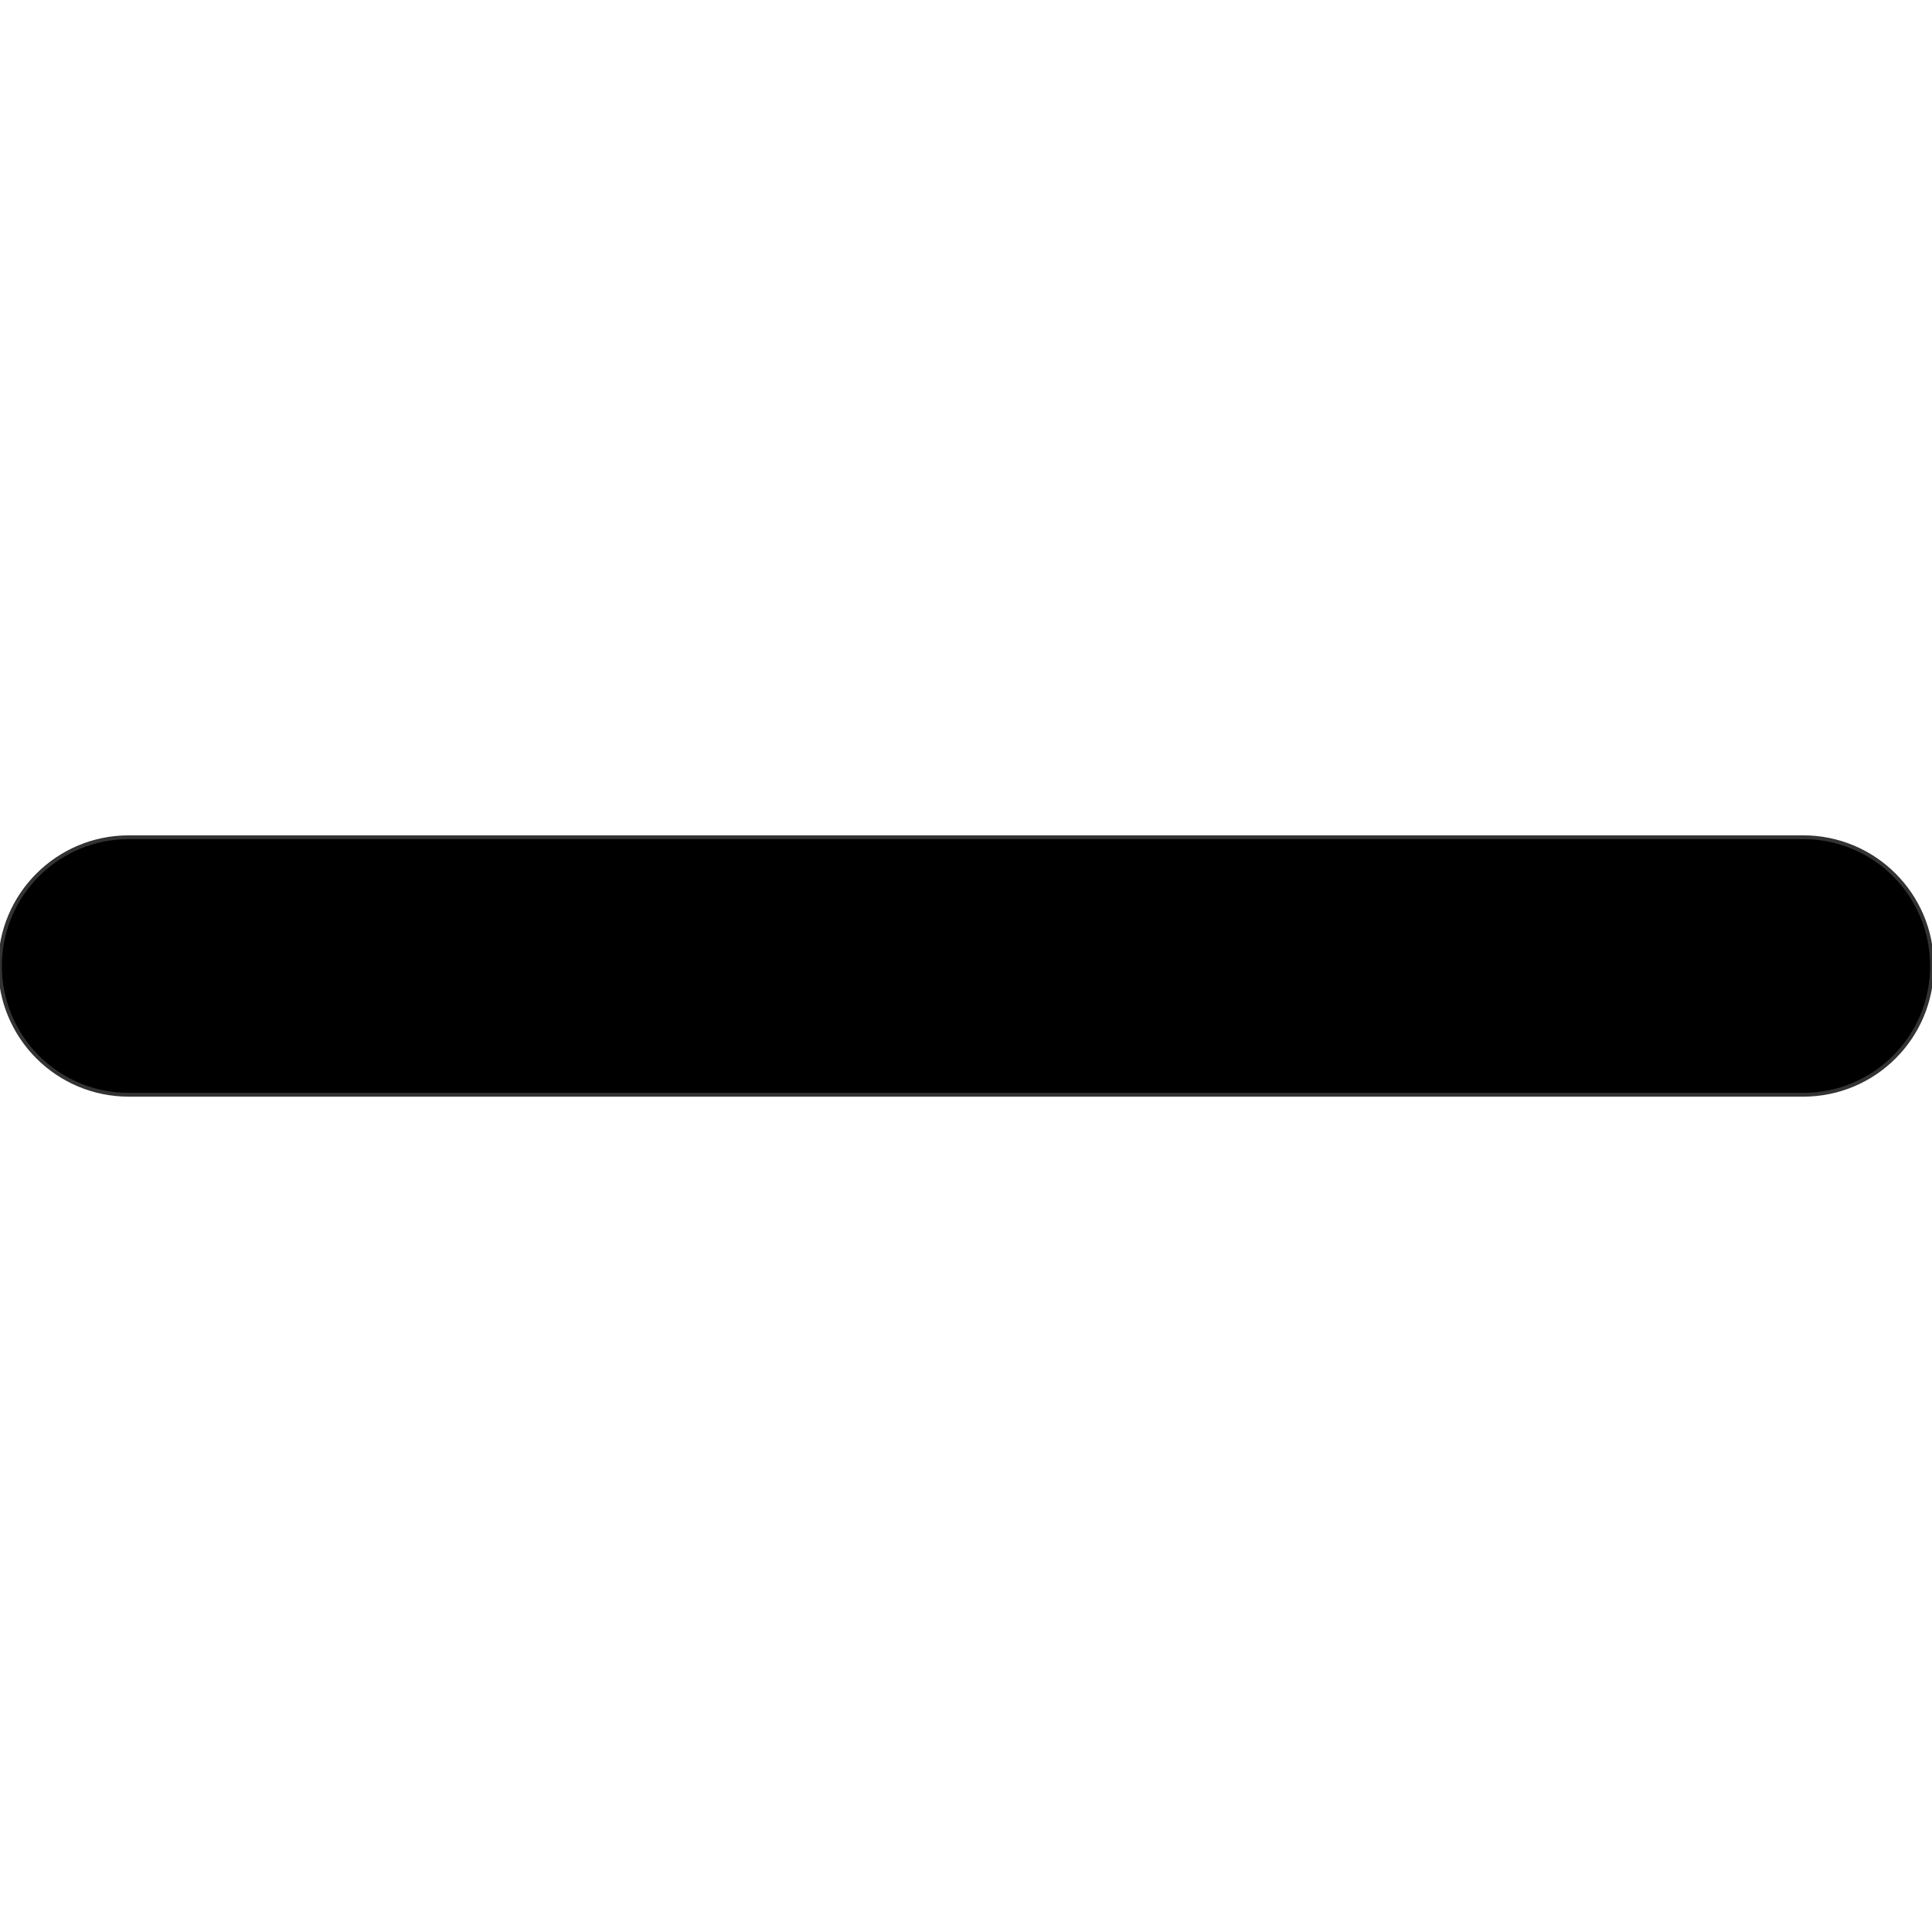
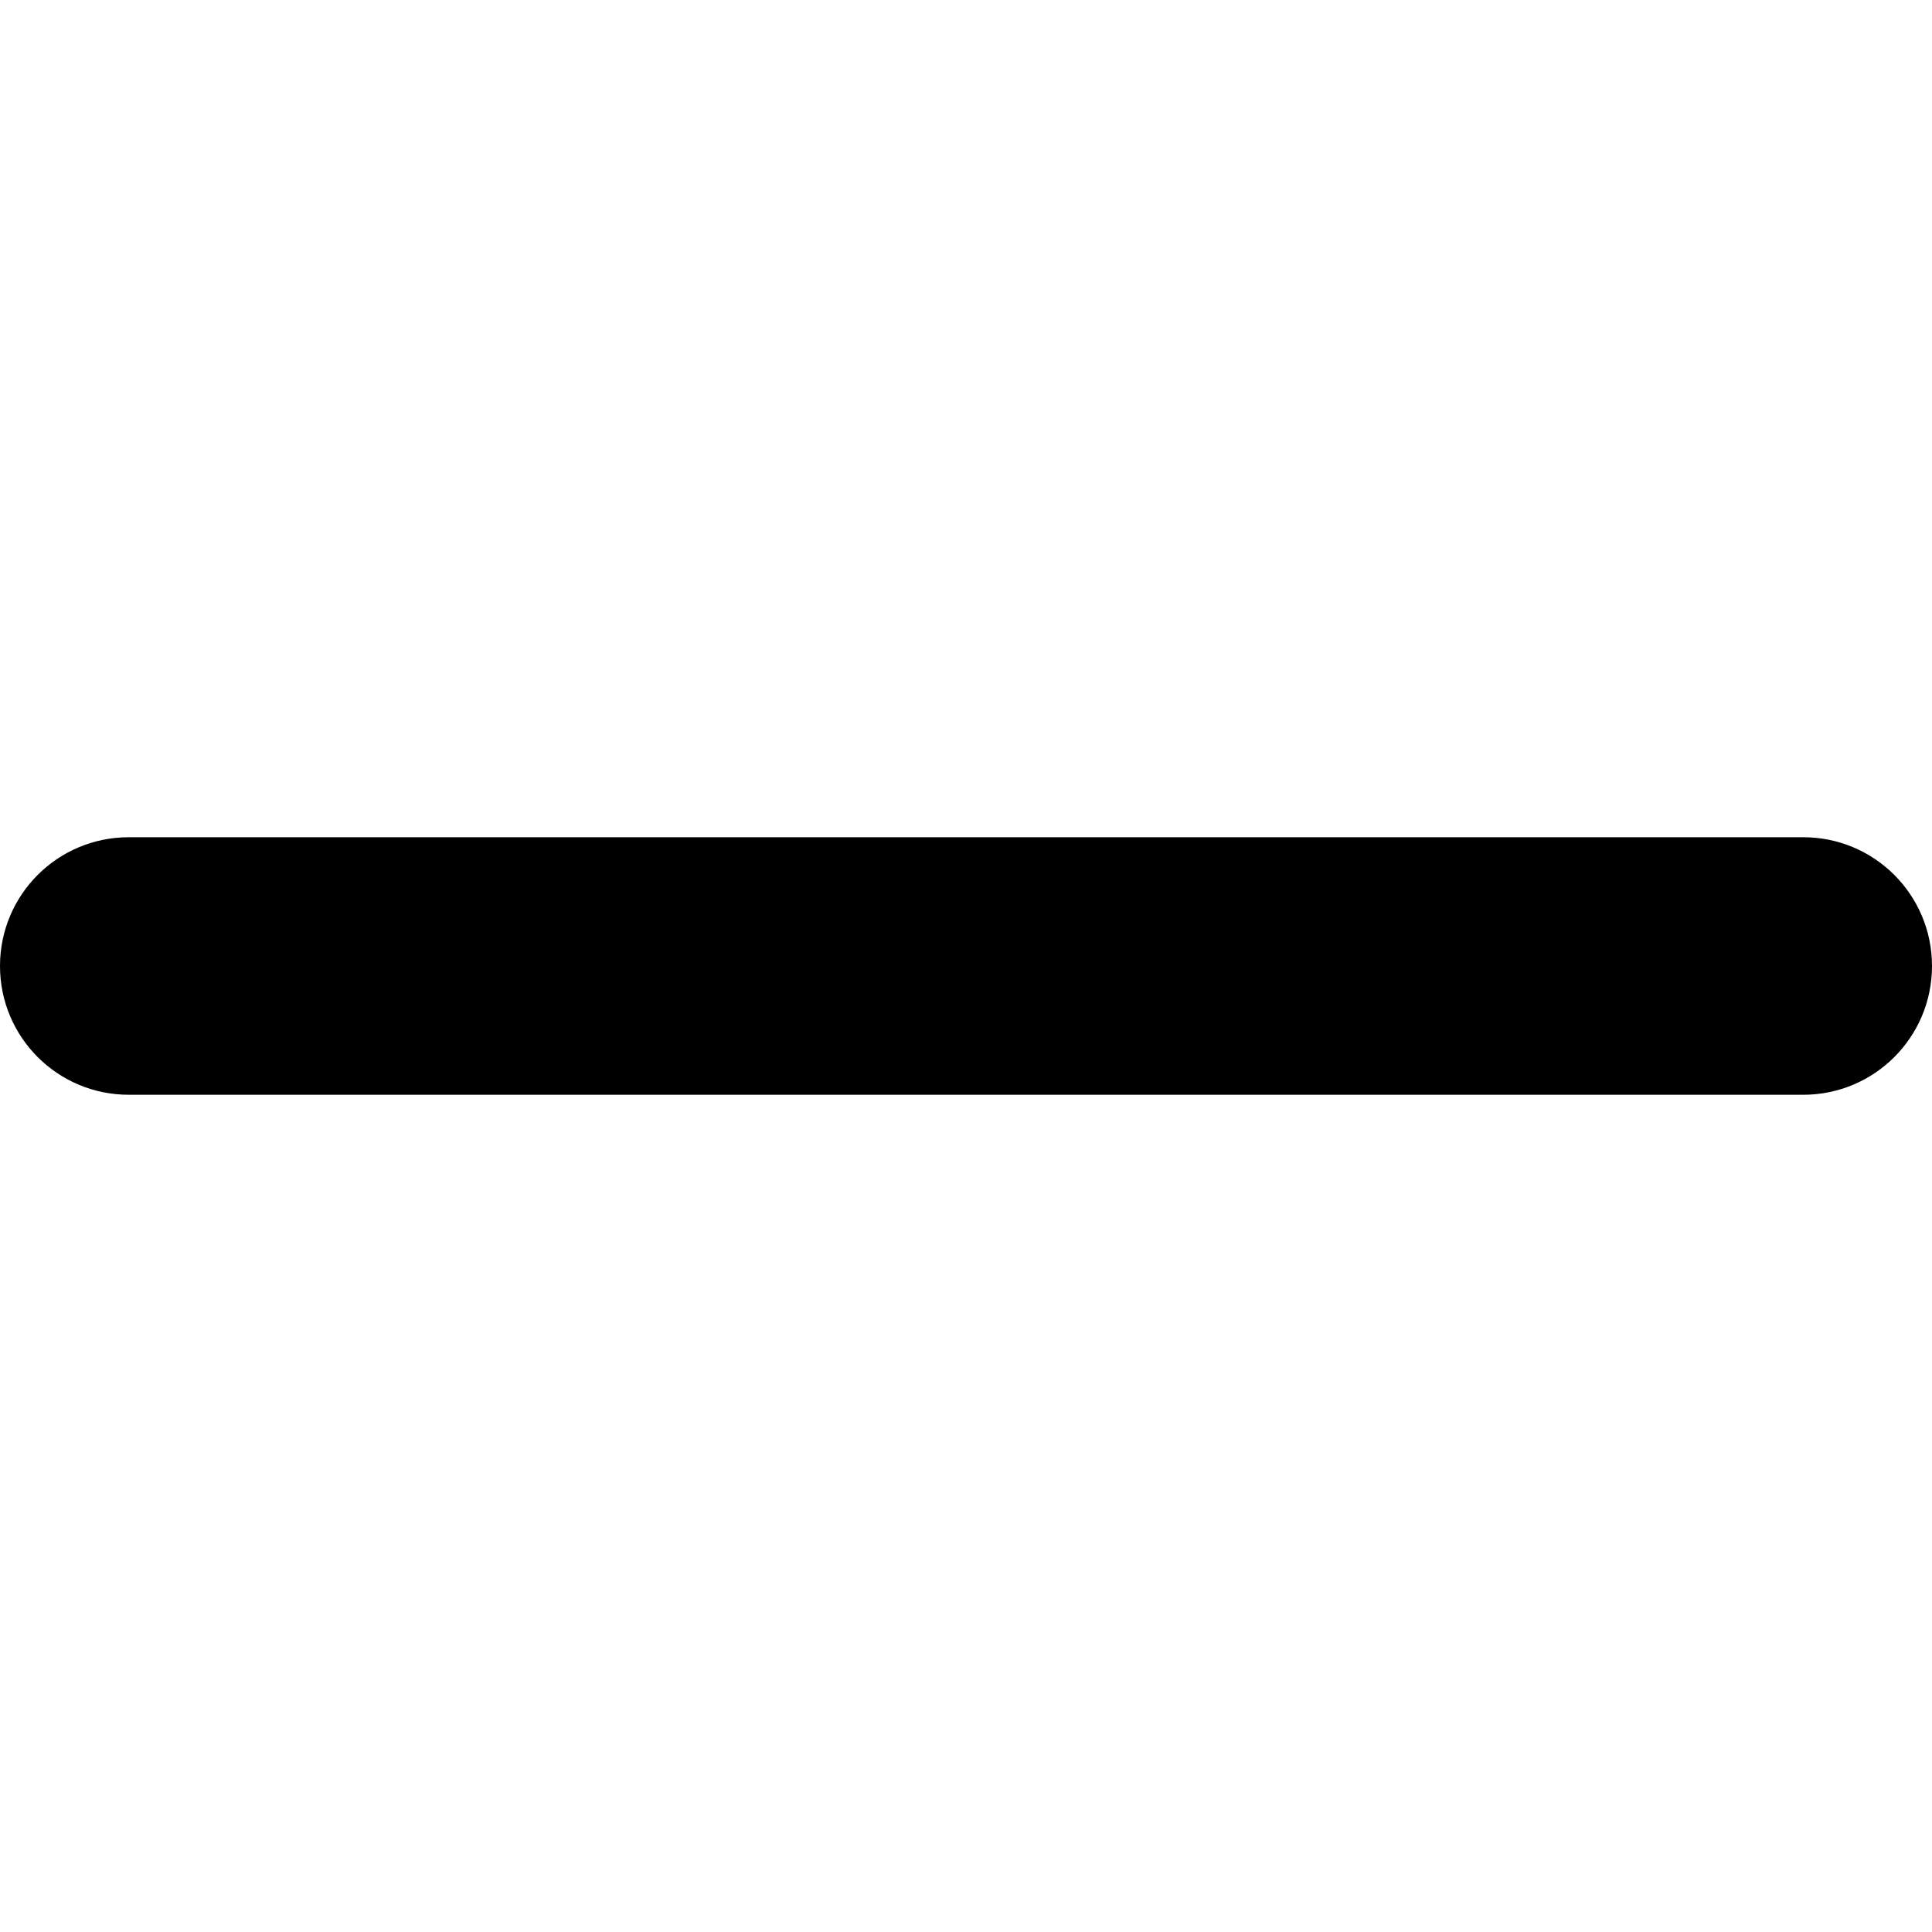
- <svg xmlns="http://www.w3.org/2000/svg" version="1.1" x="0px" y="0px" width="512px" height="512px" viewBox="0 0 512 512" enable-background="new 0 0 512 512" xml:space="preserve">
-   <g id="Calque_1">
- </g>
-   <g id="icons">
-     <path stroke="#333333" stroke-miterlimit="10" d="M477.875,221.875c18.85,0,34.125,15.25,34.125,34.125l0,0   c0,18.875-15.275,34.126-34.125,34.126H34.124c-18.851,0-34.125-15.251-34.125-34.126l0,0c0-18.875,15.274-34.125,34.125-34.125   H477.875z" />
-   </g>
+ <svg xmlns="http://www.w3.org/2000/svg" width="512" height="512" viewBox="0 0 512 512">
+   <path d="M477.875 221.875c18.85 0 34.125 15.25 34.125 34.125s-15.275 34.126-34.125 34.126H34.125C15.273 290.126 0 274.876 0 256c0-18.875 15.272-34.125 34.123-34.125h443.752z" />
</svg>
